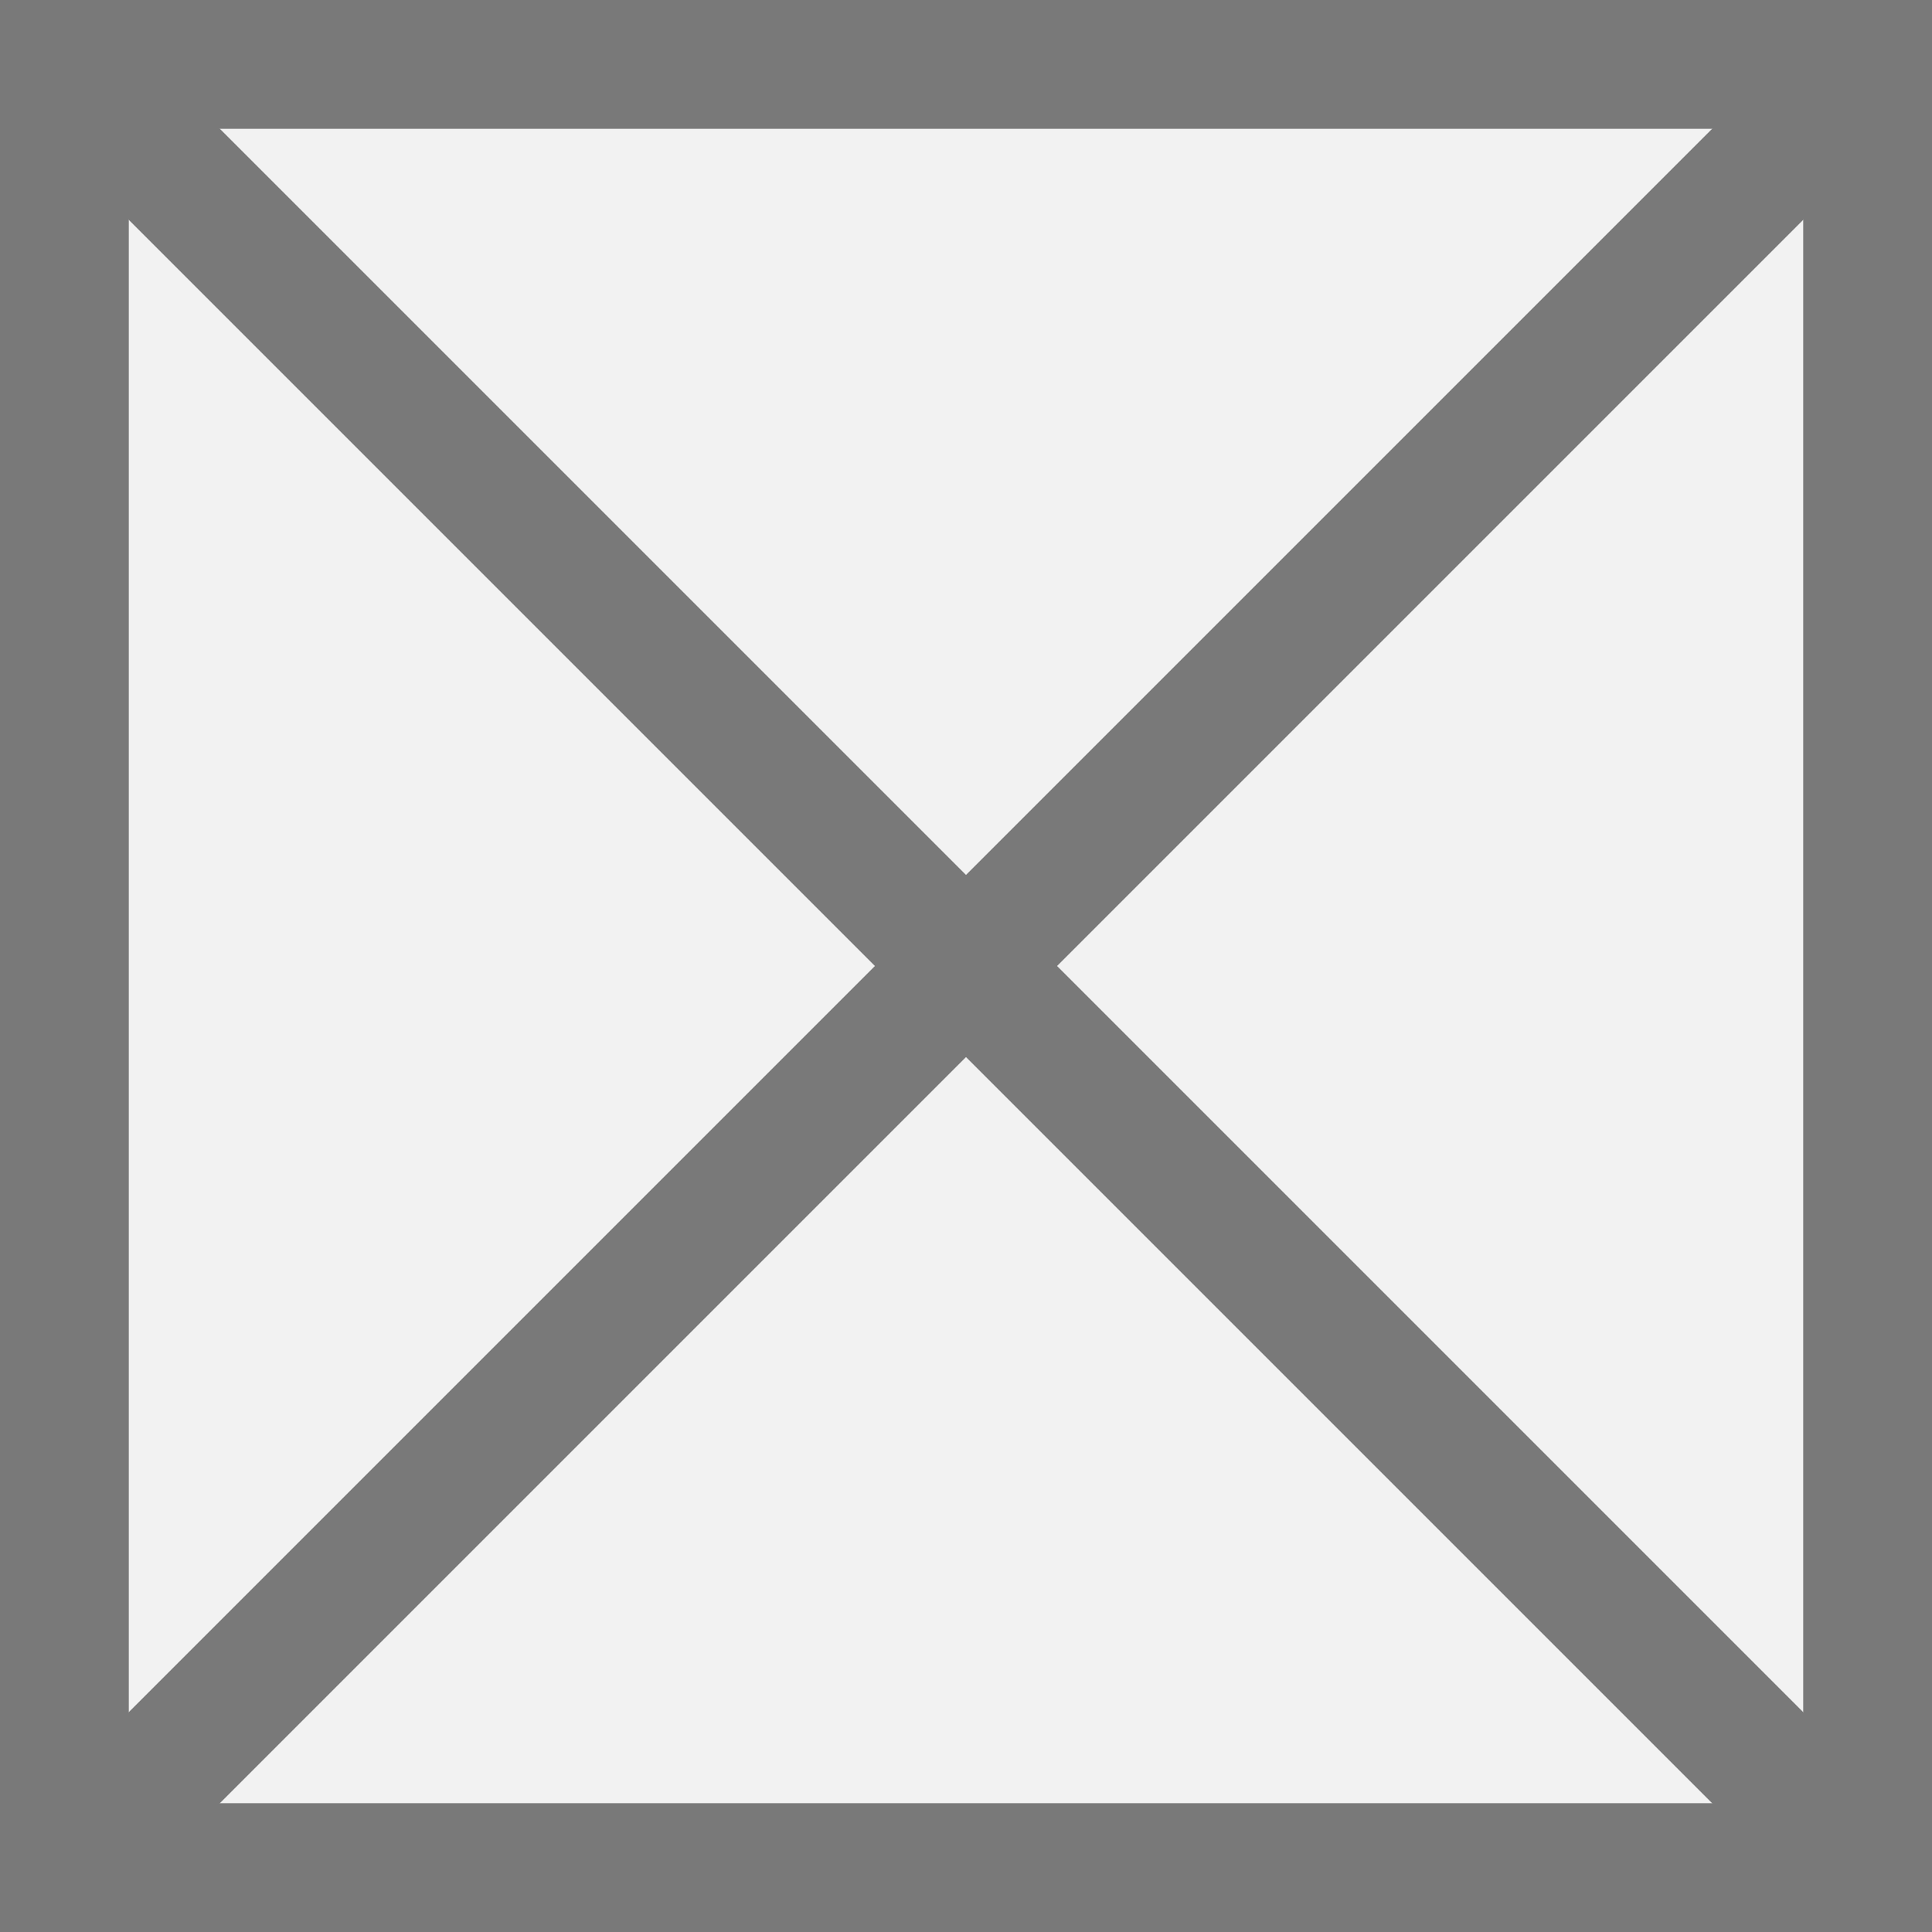
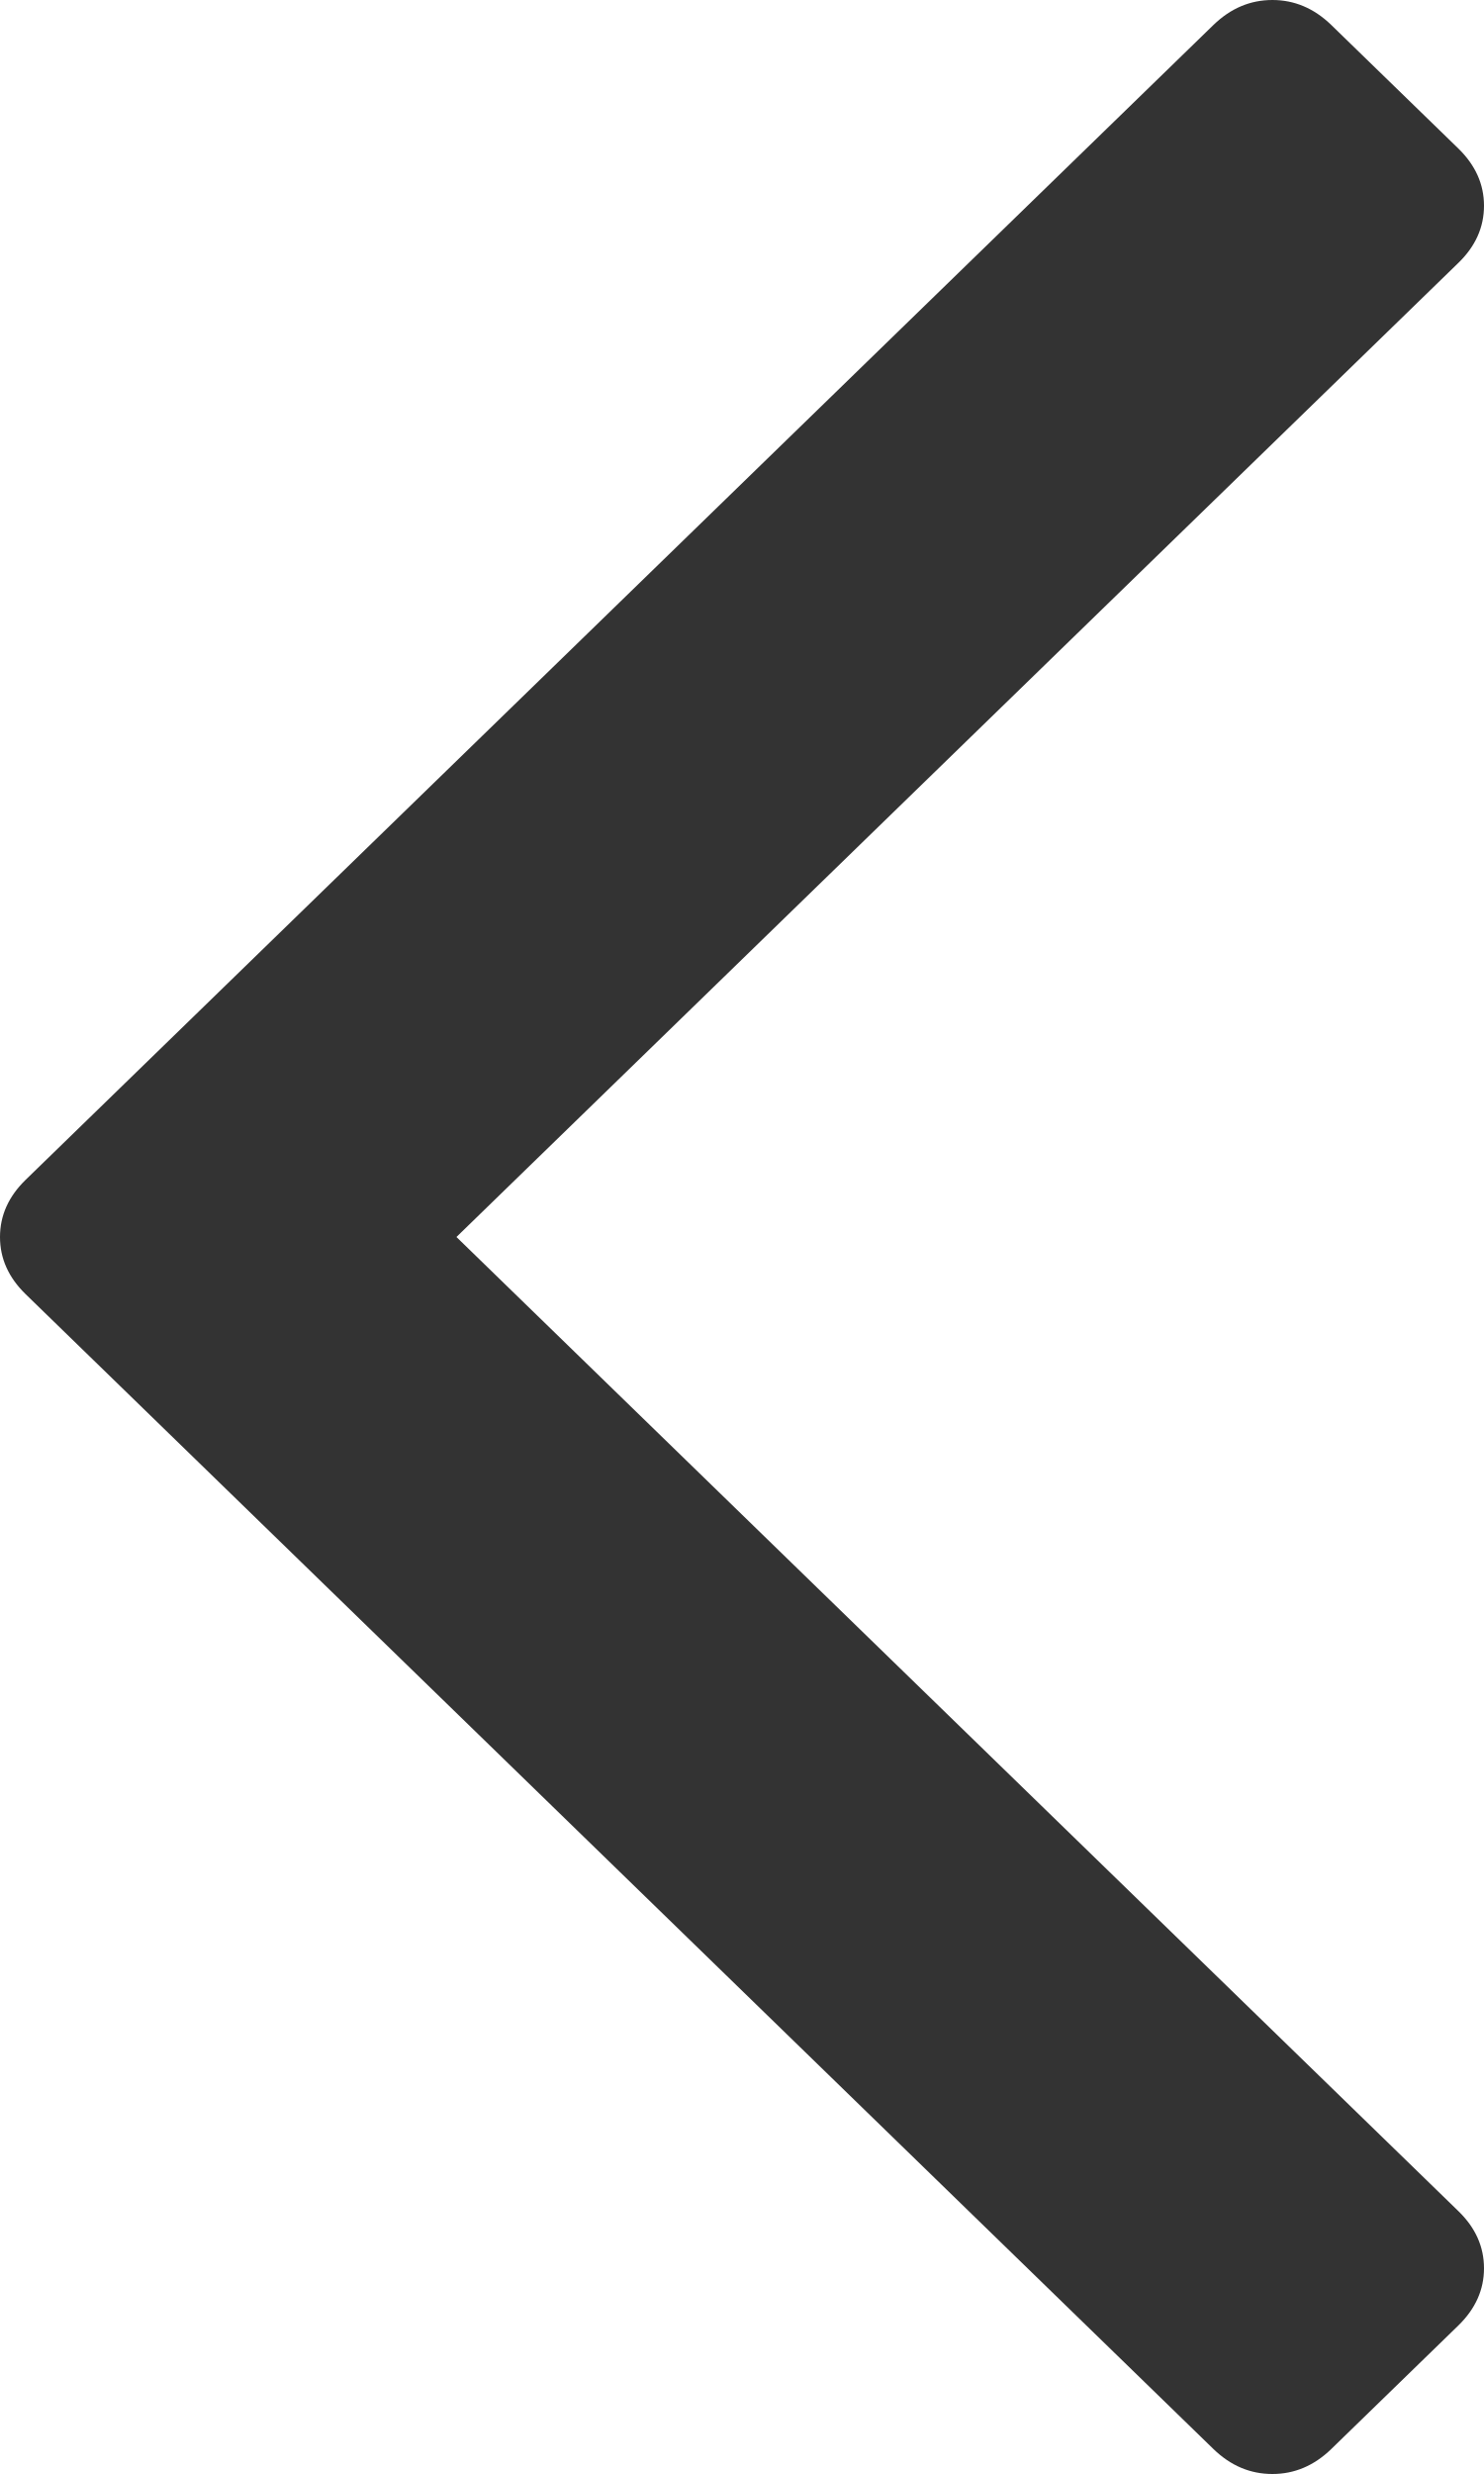
- <svg xmlns="http://www.w3.org/2000/svg" version="1.1" width="15px" height="15px">
-   <g transform="matrix(1 0 0 1 -50 -377 )">
-     <path d="M 50.5 377.5  L 64.5 377.5  L 64.5 391.5  L 50.5 391.5  L 50.5 377.5  Z " fill-rule="nonzero" fill="#f2f2f2" stroke="none" />
-     <path d="M 50.5 377.5  L 64.5 377.5  L 64.5 391.5  L 50.5 391.5  L 50.5 377.5  Z " stroke-width="1" stroke="#797979" fill="none" />
-     <path d="M 50.354 377.354  L 64.646 391.646  M 64.646 377.354  L 50.354 391.646  " stroke-width="1" stroke="#797979" fill="none" />
+ <svg xmlns="http://www.w3.org/2000/svg" version="1.1" width="12px" height="20px">
+   <g transform="matrix(1 0 0 1 -41 -43 )">
+     <path d="M 11.794 1.202  C 11.931 1.336  12 1.49  12 1.663  C 12 1.837  11.931 1.991  11.794 2.124  L 3.691 10  L 11.794 17.876  C 11.931 18.009  12 18.163  12 18.337  C 12 18.51  11.931 18.664  11.794 18.798  L 10.763 19.8  C 10.625 19.933  10.467 20  10.289 20  C 10.11 20  9.952 19.933  9.814 19.8  L 0.206 10.461  C 0.069 10.327  0 10.174  0 10  C 0 9.826  0.069 9.673  0.206 9.539  L 9.814 0.2  C 9.952 0.067  10.11 0  10.289 0  C 10.467 0  10.625 0.067  10.763 0.2  L 11.794 1.202  Z " fill-rule="nonzero" fill="#333333" stroke="none" transform="matrix(1 0 0 1 41 43 )" />
  </g>
</svg>
